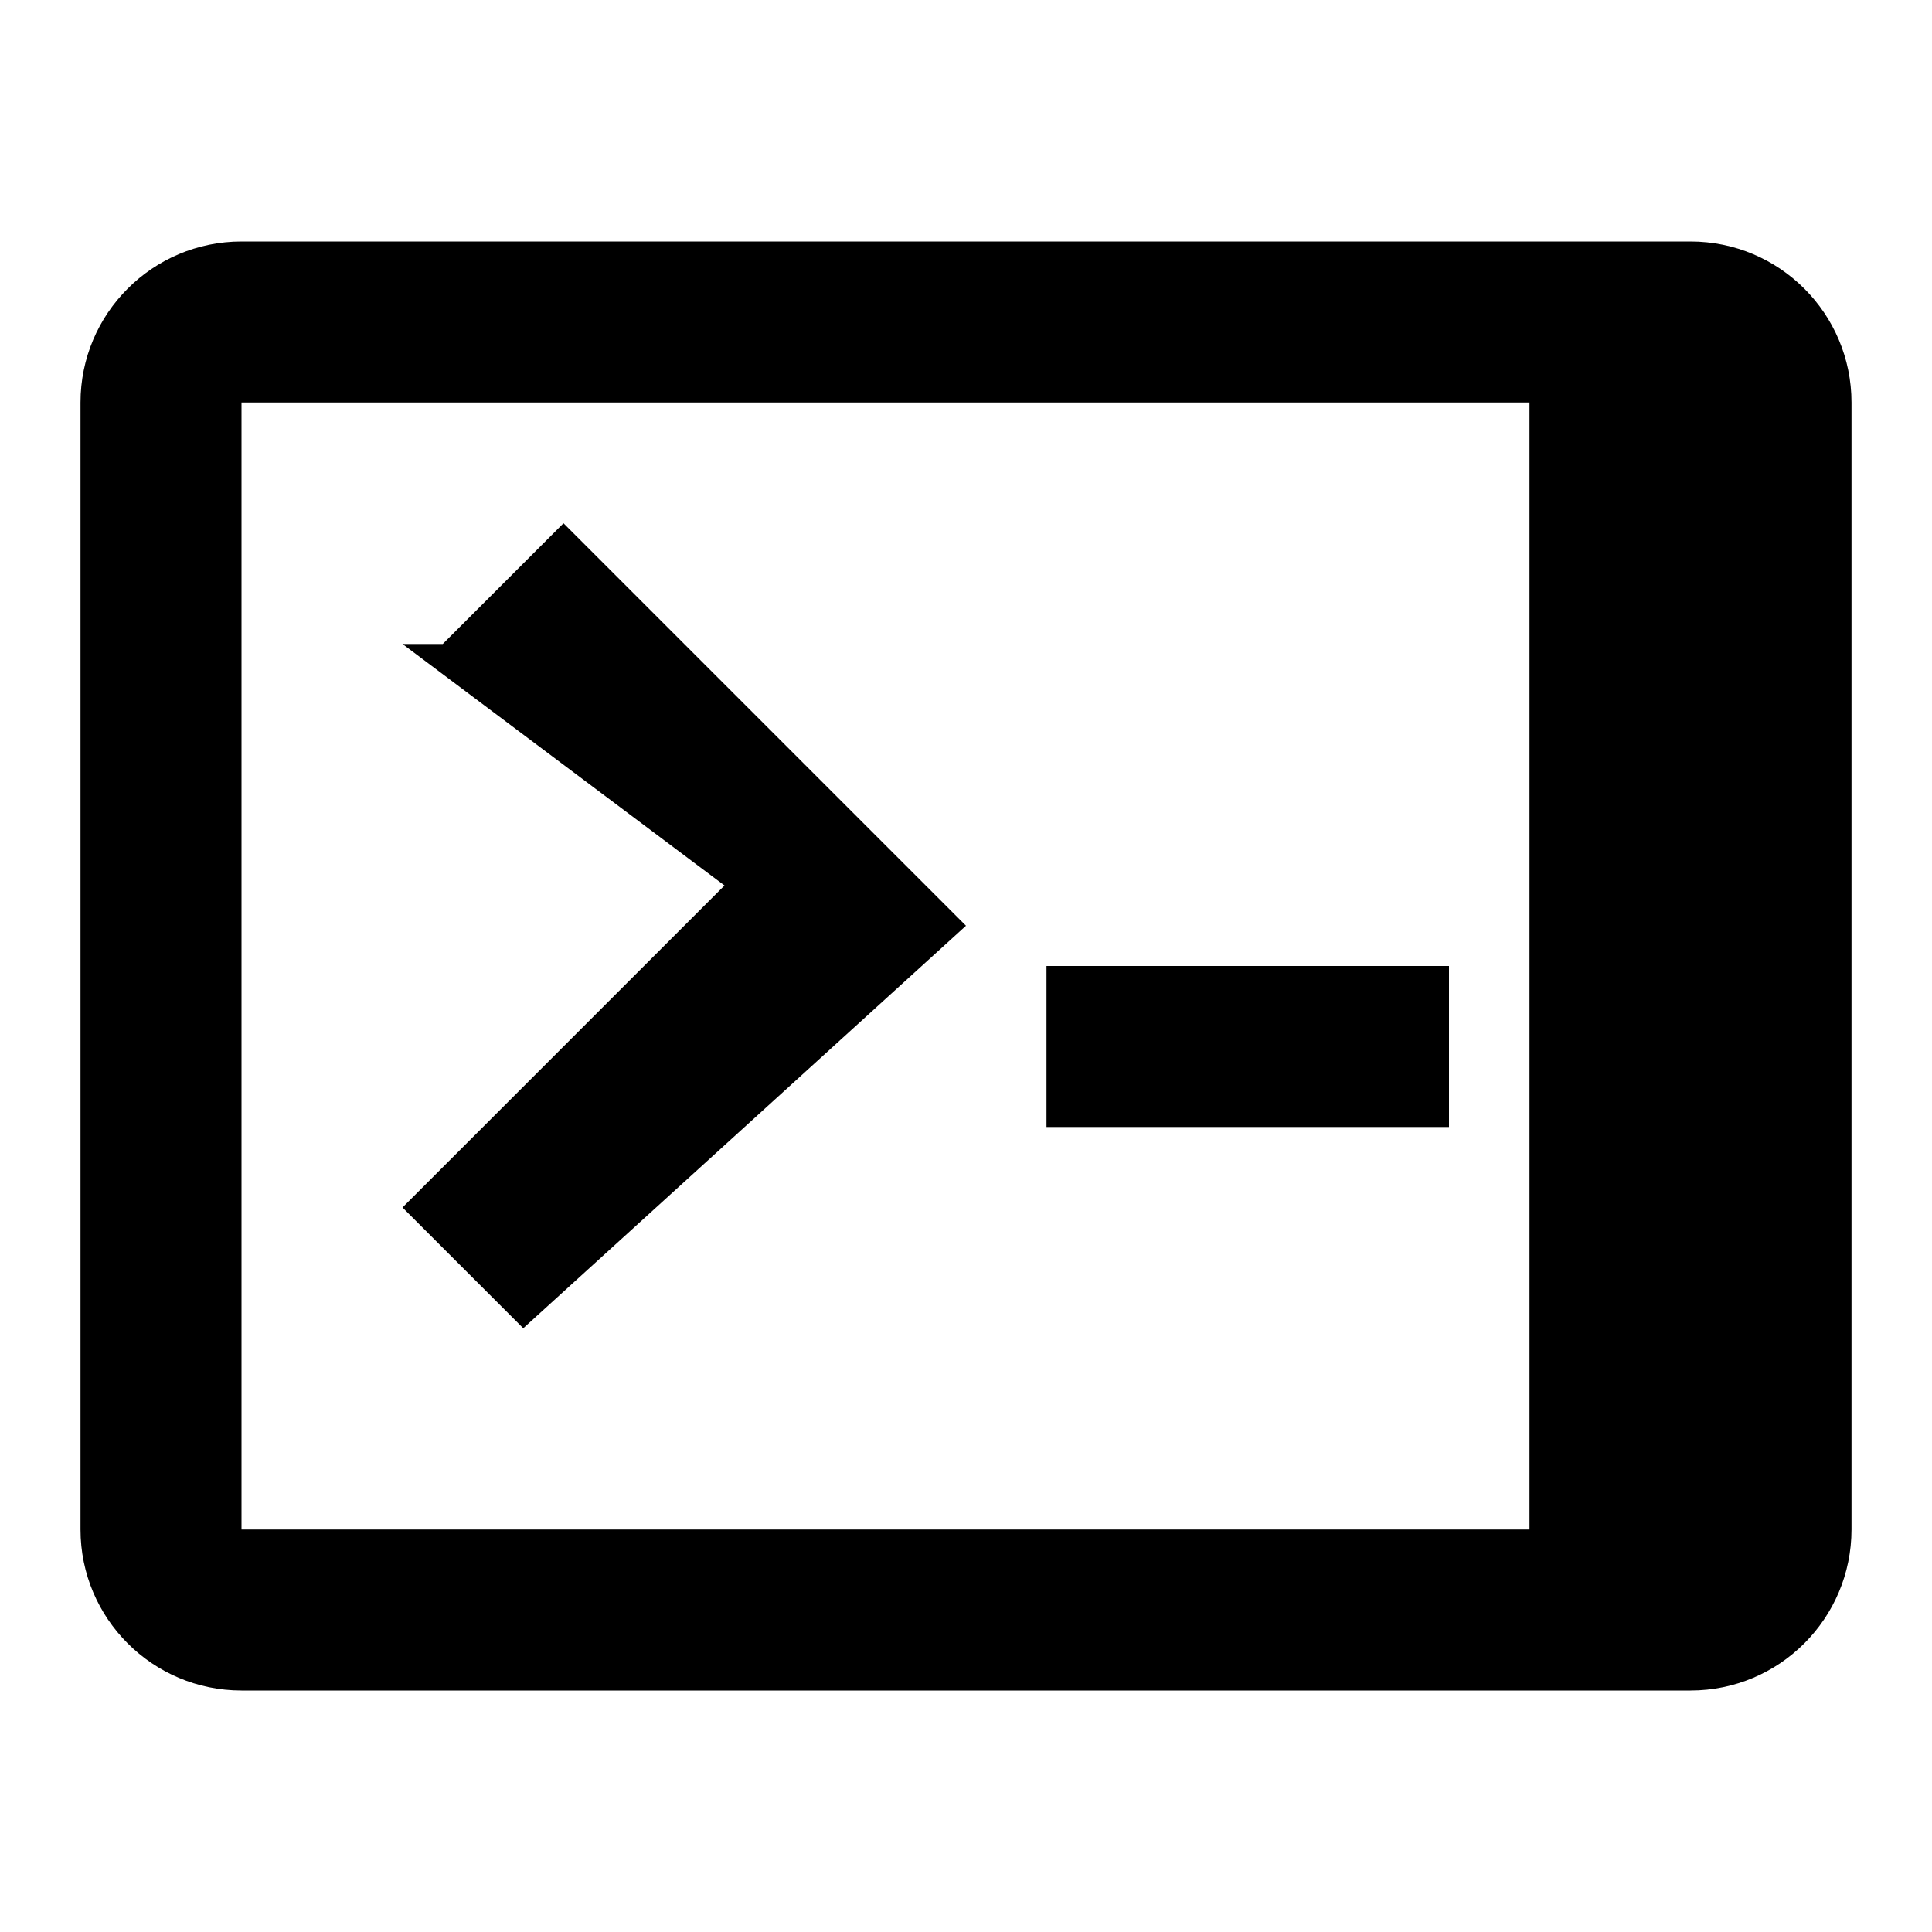
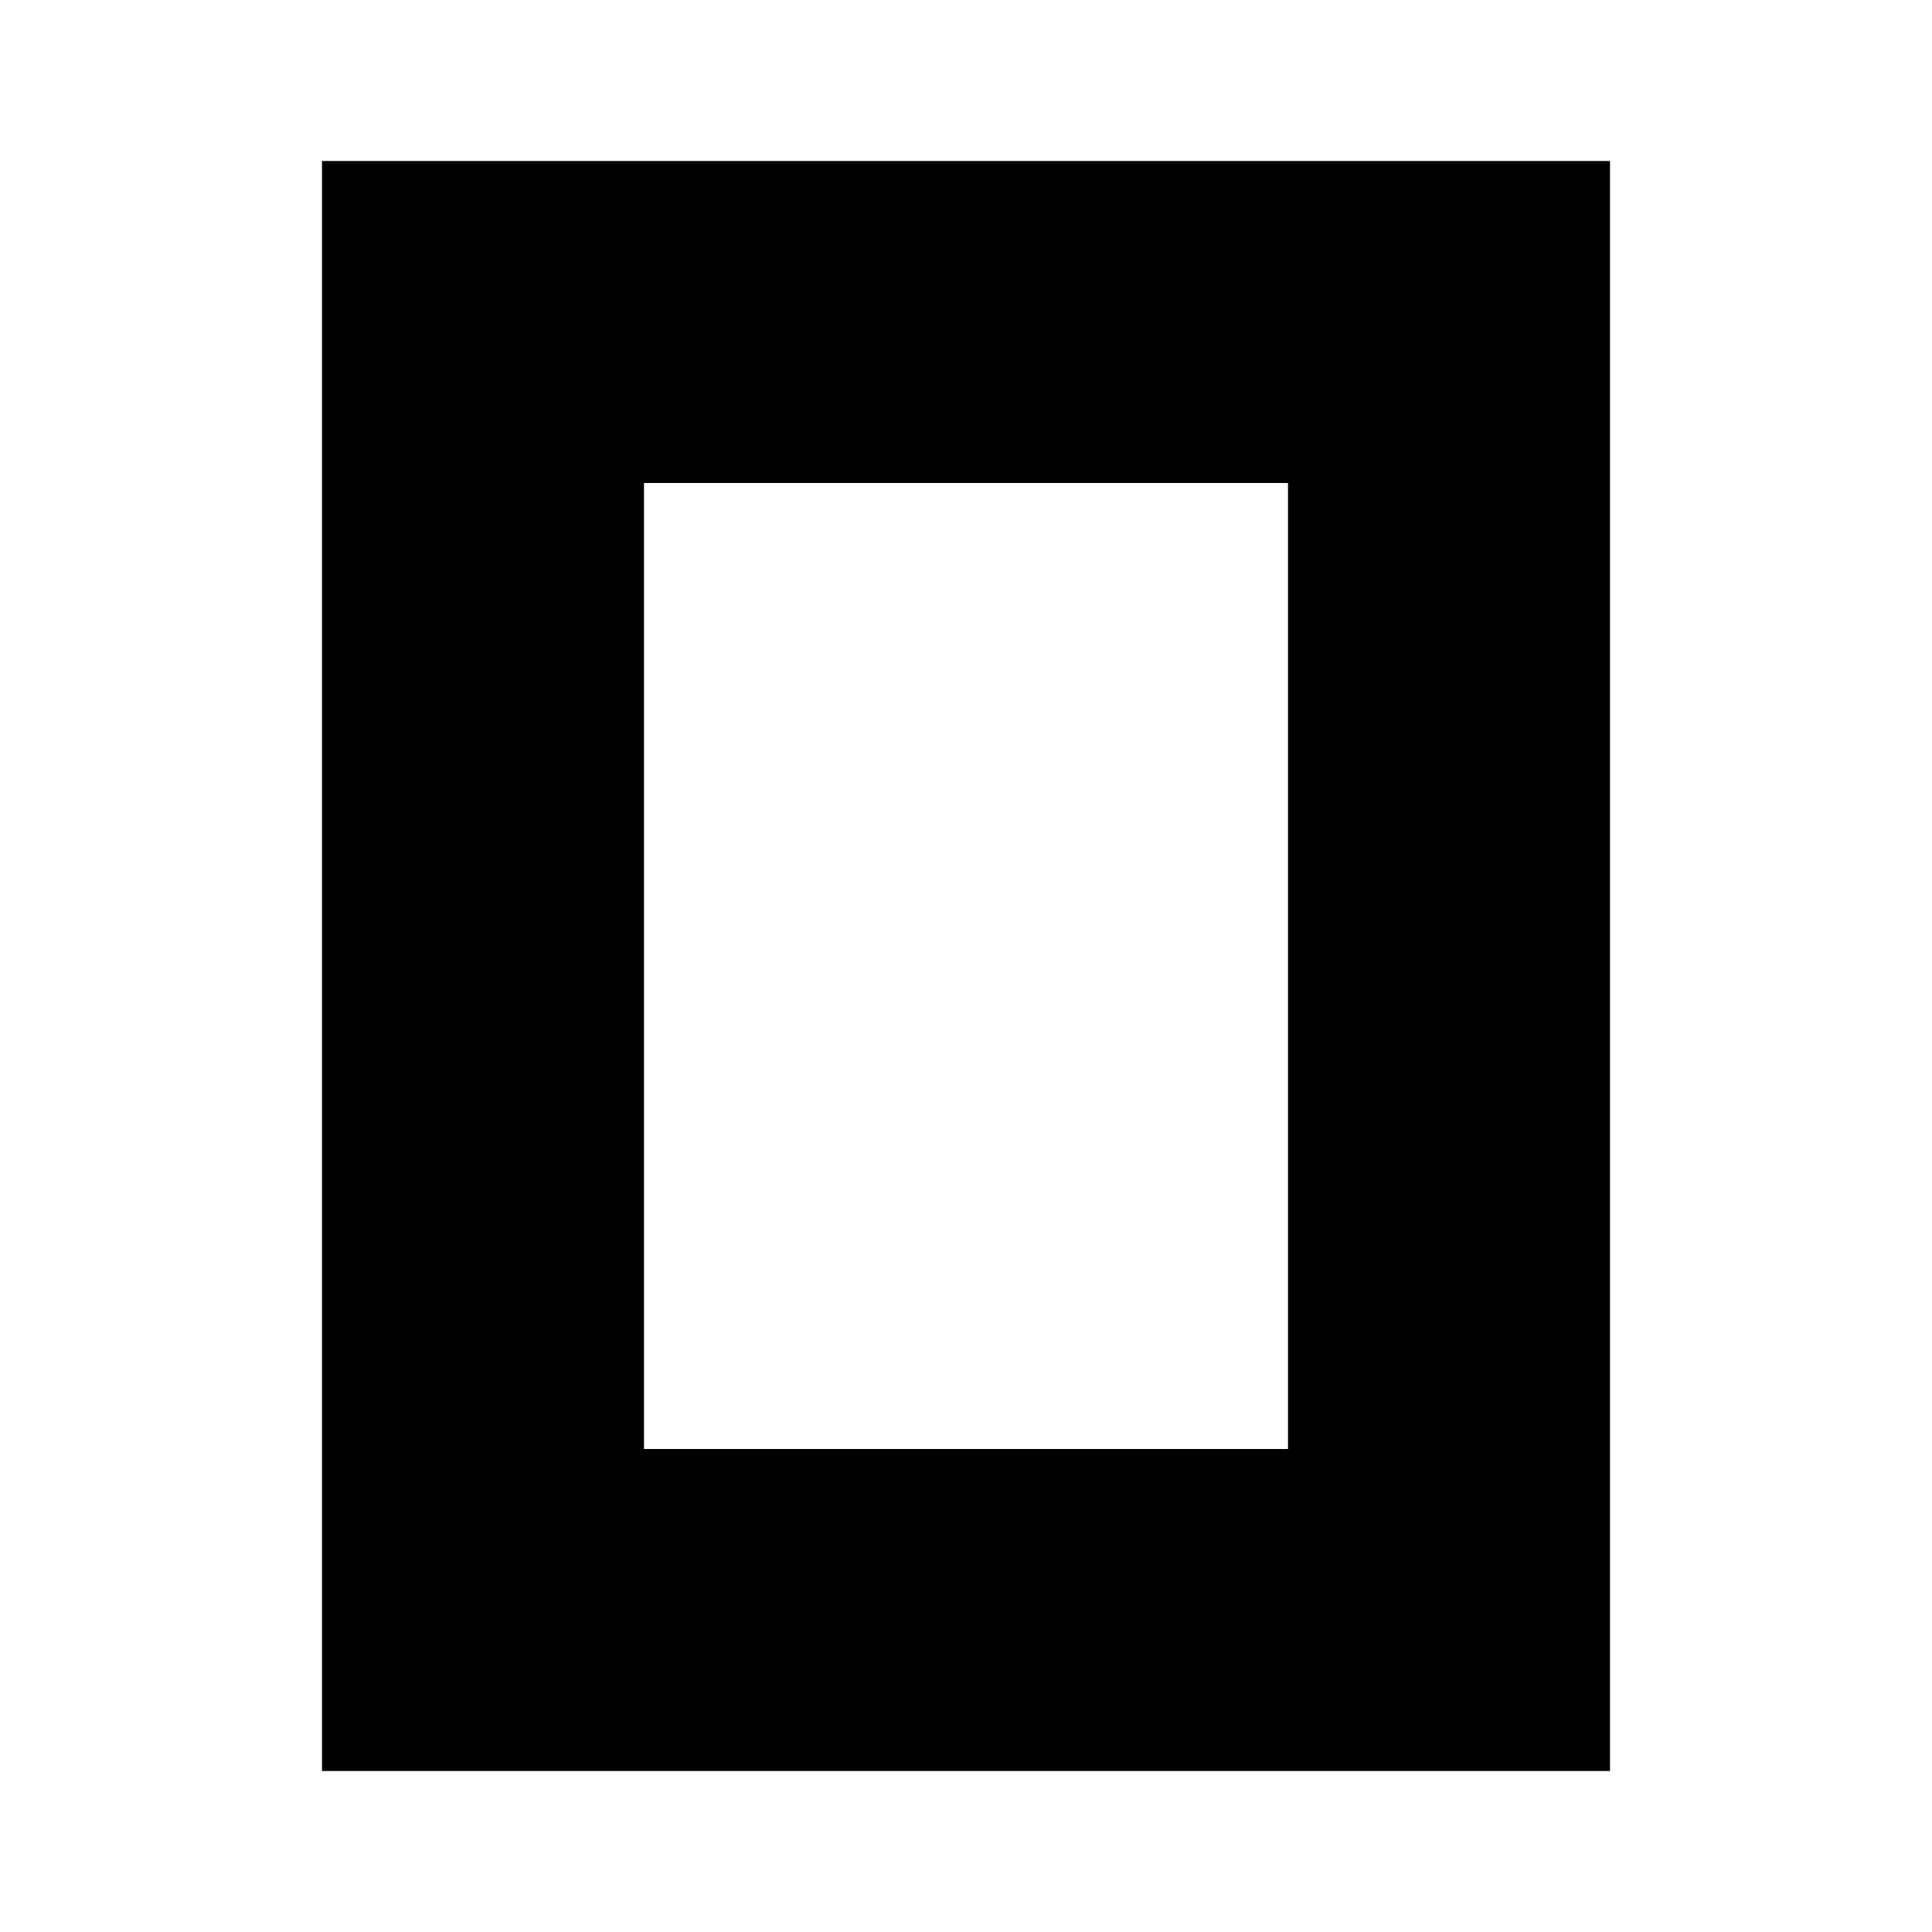
- <svg xmlns="http://www.w3.org/2000/svg" id="icon-opencode" viewBox="0 0 24 24">
-   <path d="M3 3h18a2 2 0 0 1 2 2v14a2 2 0 0 1-2 2H3a2 2 0 0 1-2-2V5a2 2 0 0 1 2-2m0 2v14h16V5H3m2.5 3 1.5-1.5L12 11.5 6.5 16.5 5 15l4-4-4-3m8 6h5v-2h-5v2Z" />
+ <svg xmlns="http://www.w3.org/2000/svg" fill="currentColor" fill-rule="evenodd" height="1em" style="flex:none;line-height:1" viewBox="0 0 24 24" width="1em">
+   <path d="M16 6H8v12h8V6zm4 16H4V2h16v20z" />
</svg>
